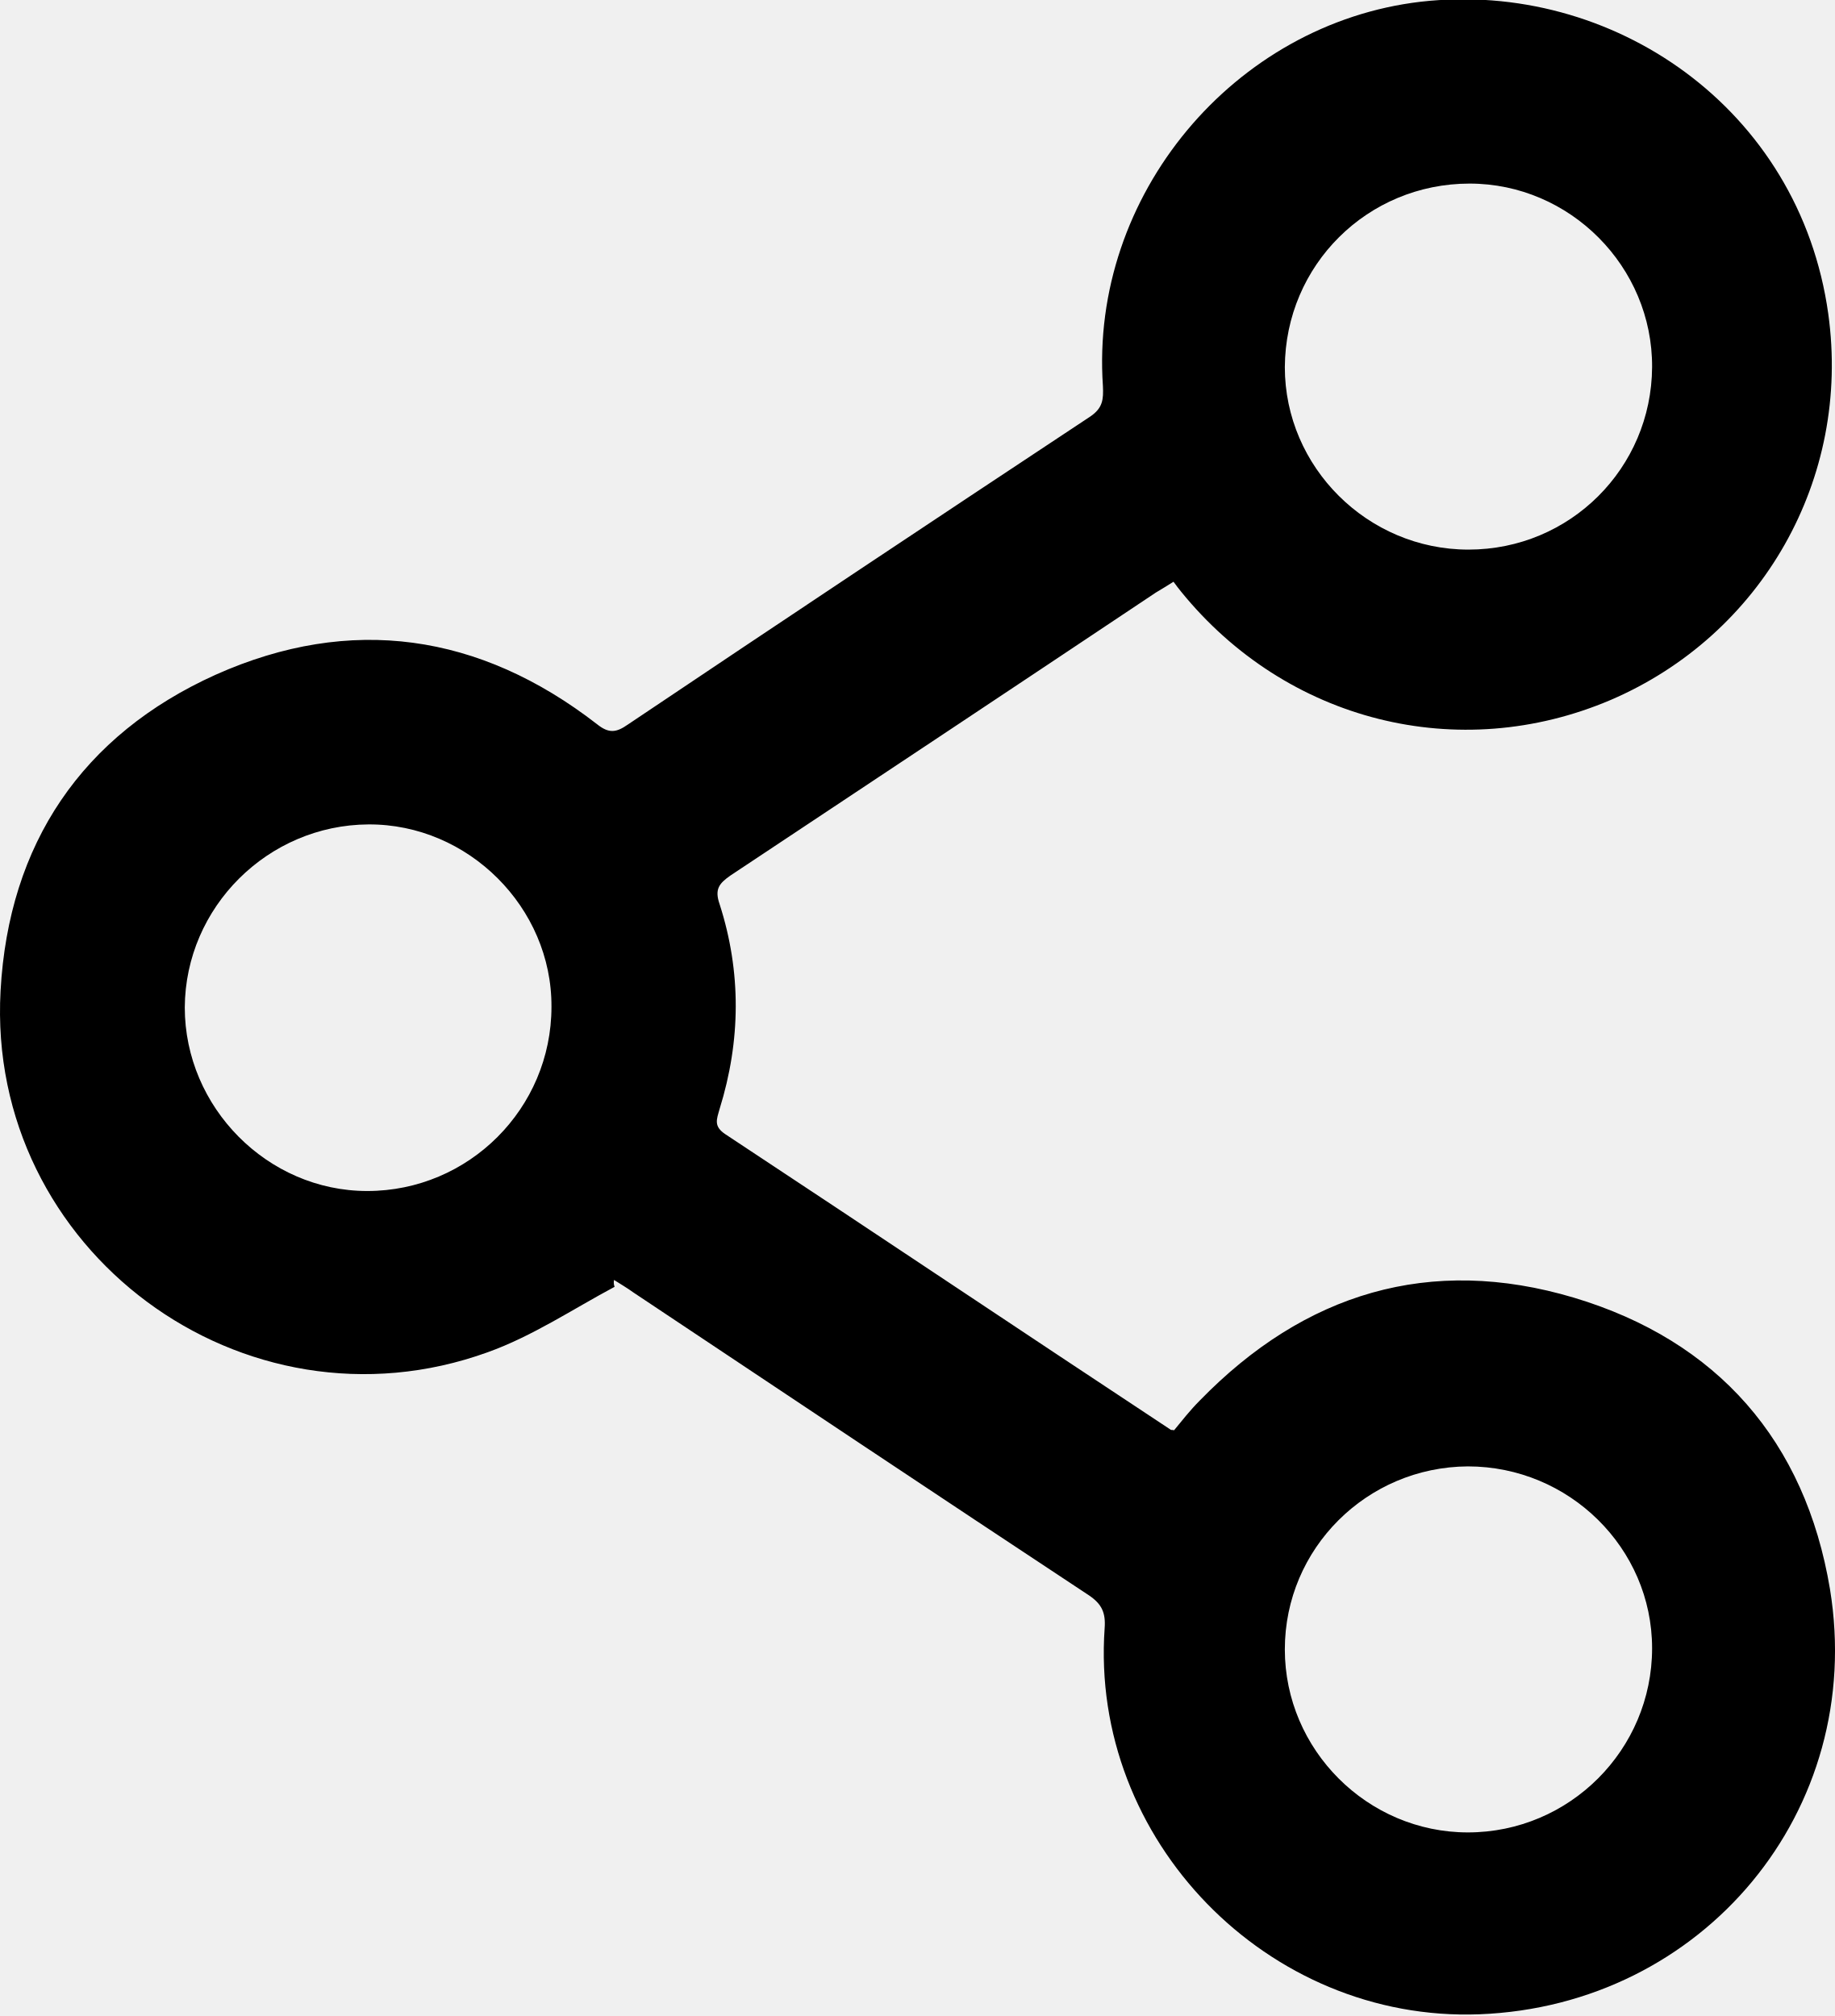
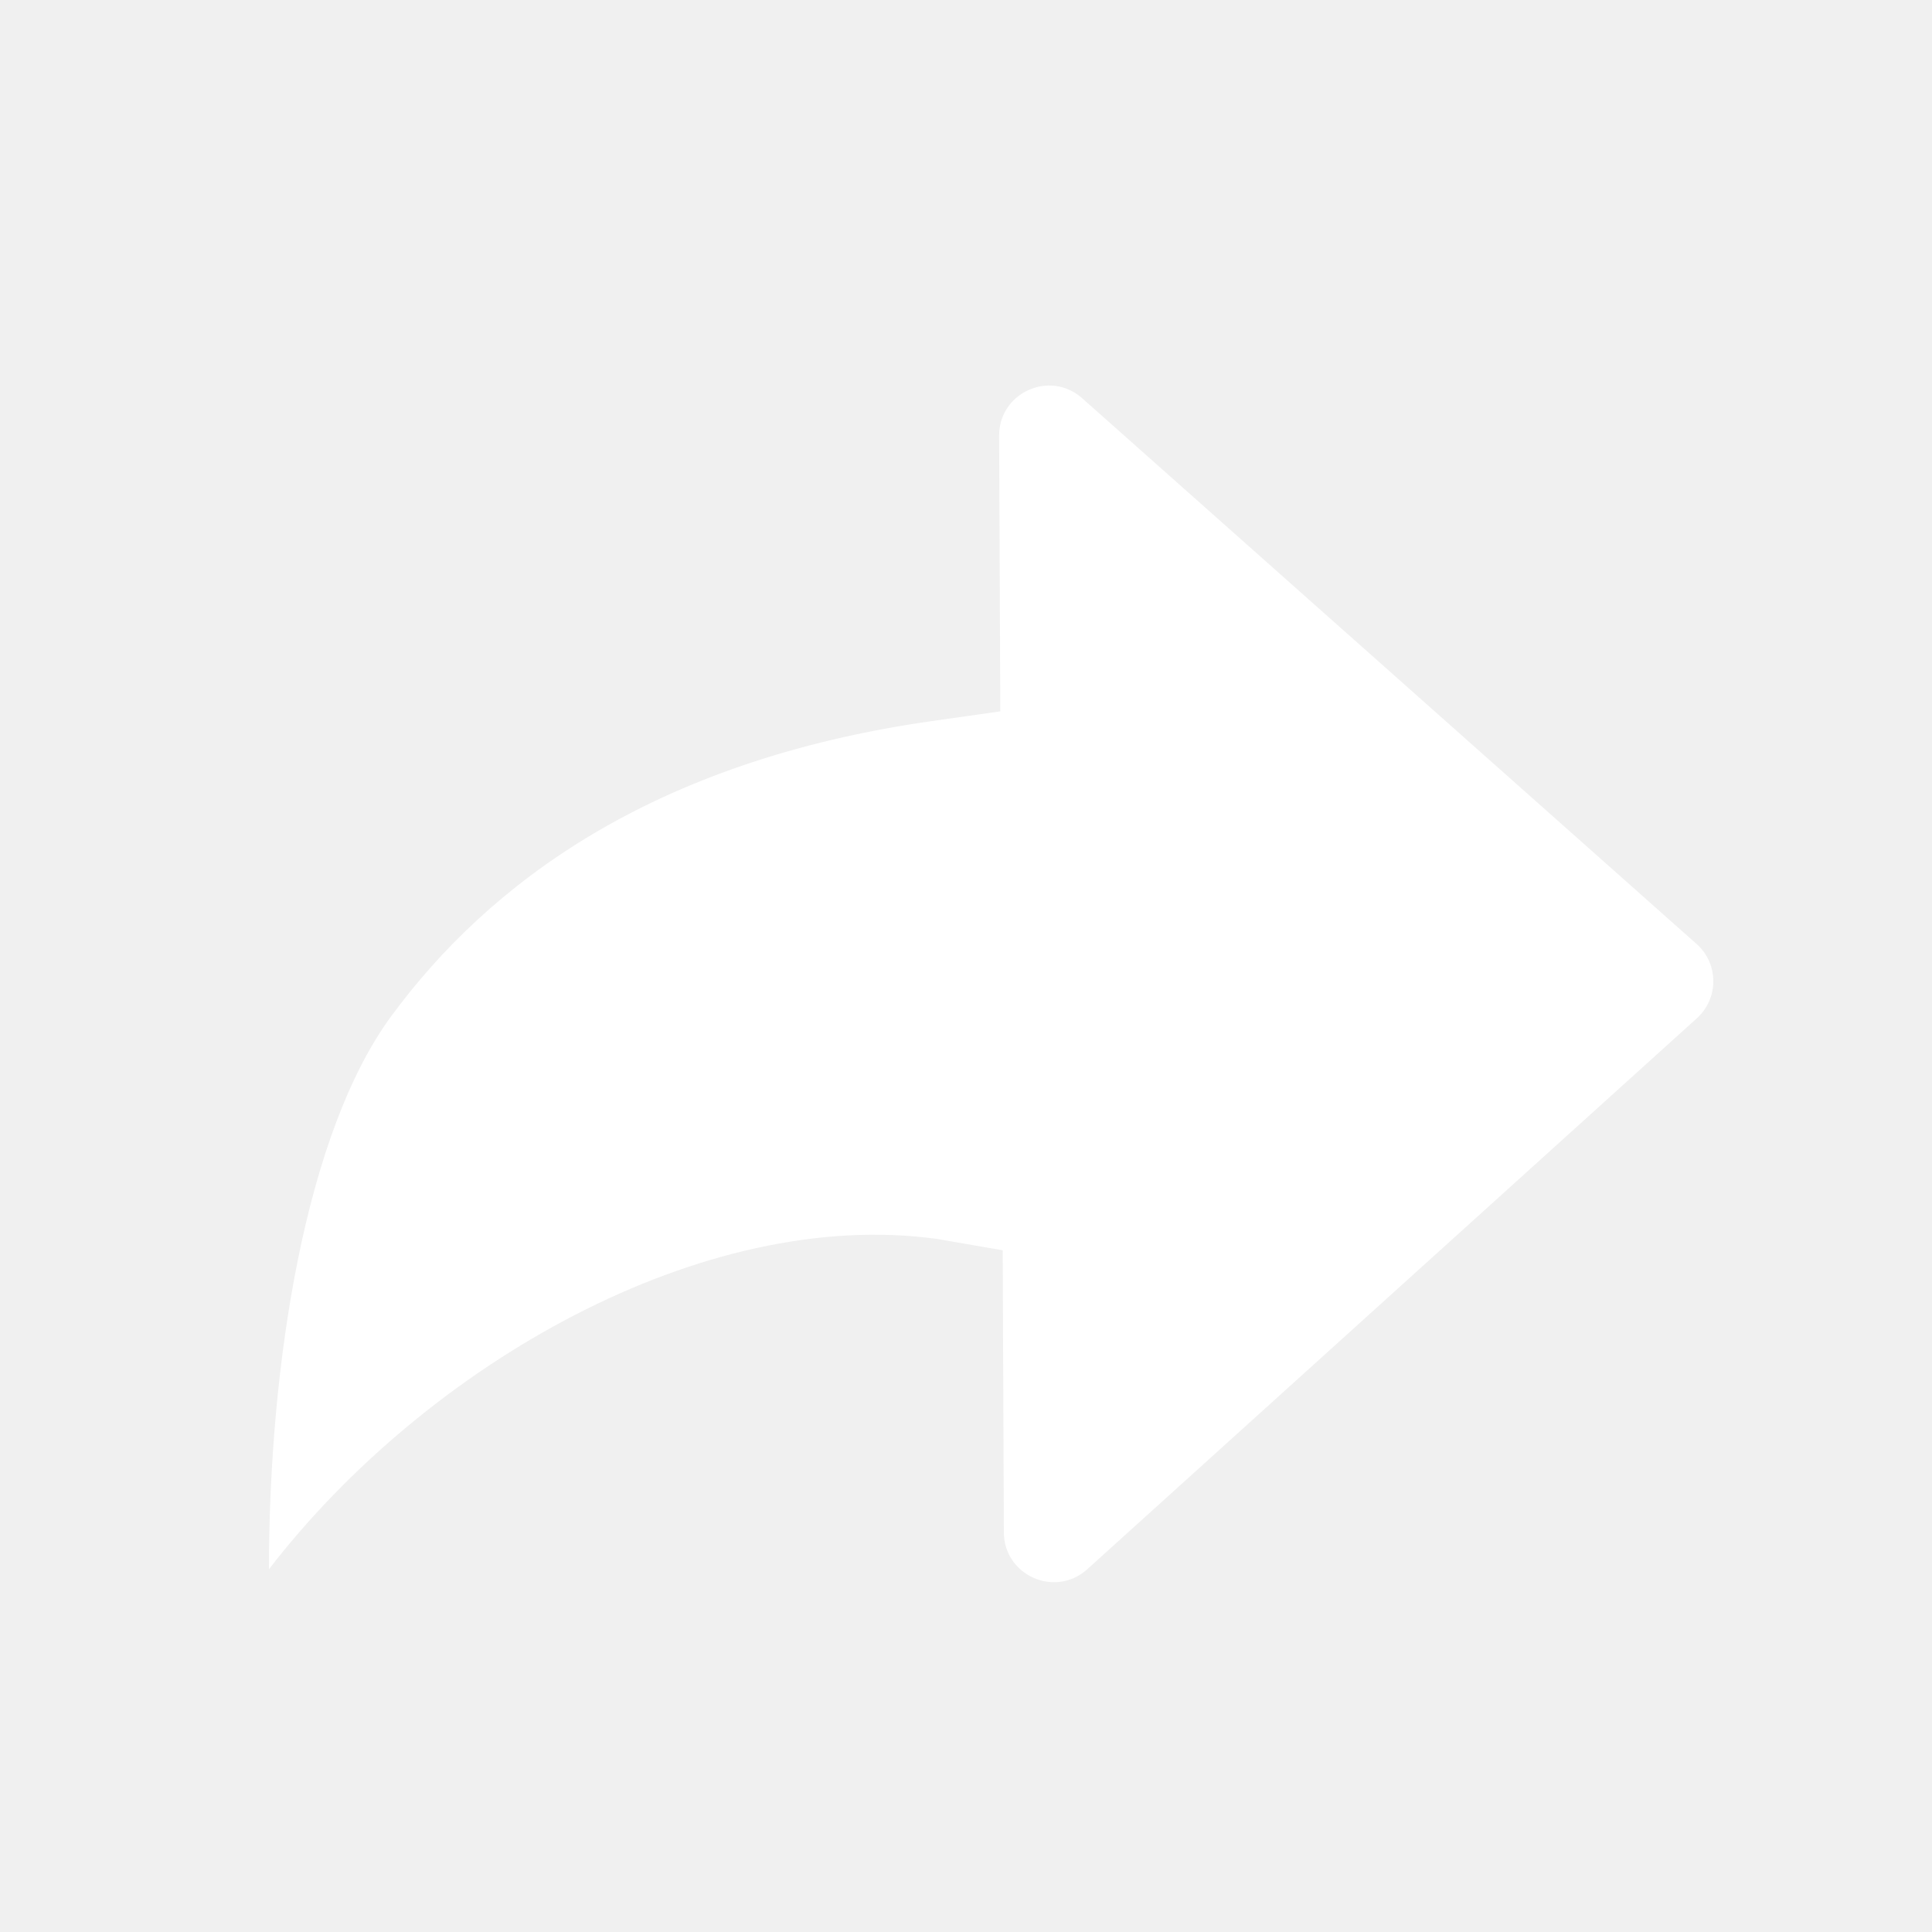
- <svg xmlns="http://www.w3.org/2000/svg" version="1.1" id="Layer_1" x="0px" y="0px" viewBox="0 0 319.7 351.4" style="enable-background:new 0 0 319.7 351.4;" xml:space="preserve">
-   <g>
-     <path d="M107.1,224.3c-7.3,3.9-14.3,8.6-22.1,11.4c-42.6,15.4-87.4-17.8-84.9-63c1.4-25.6,14.2-44.6,37.5-55.1   c23.5-10.5,46-7.2,66.4,8.6c2.1,1.7,3.4,1.5,5.4,0.1c26.8-18,53.7-35.9,80.6-53.7c2.2-1.5,2.3-3,2.2-5.3   c-2.3-33.3,22.9-63.2,55.4-67c33.3-3.8,66,18.5,71,54.4c4,28.8-11.6,56-37.9,67.3c-26.5,11.3-56.5,3.8-74.9-18.9   c-0.4-0.5-0.8-1-1.3-1.7c-1.1,0.7-2.1,1.3-3.1,1.9c-24.7,16.5-49.4,32.9-74.1,49.3c-2,1.4-2.8,2.4-1.9,5c3.8,11.8,3.7,23.8,0,35.7   c-0.5,1.8-1.1,3,1,4.4c25.9,17.1,51.7,34.4,77.6,51.5c0.1,0.1,0.2,0,0.6,0.1c1.4-1.7,2.8-3.5,4.5-5.2   c18.2-18.7,40.1-25.4,65.2-17.9c25,7.5,40.3,25,44.6,50.8c6.3,38.6-22.1,72.6-61.1,74.1c-36.9,1.4-67.9-30.4-65.3-67.3   c0.2-2.7-0.5-4.2-2.7-5.7c-26.5-17.5-53-35.2-79.4-52.8c-1.1-0.8-2.3-1.5-3.4-2.2C106.9,223.7,107,224,107.1,224.3z M64.2,143.7   c-17.5,0.1-31.9,14.4-32,31.9c0,17.4,14.4,32,31.8,32c17.7,0,32.1-14.4,32.1-32.1C96.2,158.2,81.6,143.6,64.2,143.7z M255.9,95.8   c17.7,0,31.9-14.2,32-31.8c0.1-17.5-14.3-32-31.8-32c-17.8,0-32.1,14.2-32.2,32C223.9,81.4,238.3,95.8,255.9,95.8z M255.8,255.6   c-17.6,0.1-31.9,14.3-31.9,31.9c0,17.5,14.4,31.9,31.9,31.9c17.7,0,32.1-14.4,32.1-32.1C287.9,269.8,273.4,255.6,255.8,255.6z" />
-   </g>
+ <svg xmlns="http://www.w3.org/2000/svg" width="20" height="20" viewBox="0 0 20 20" fill="none">
+   <path fill-rule="evenodd" clip-rule="evenodd" d="M11.202 4.122C10.868 3.826 10.341 4.064 10.343 4.511L10.355 7.364L9.65 7.464C6.747 7.877 5.058 9.148 4.049 10.521C3.16 11.731 2.785 14.124 2.784 16.245C4.419 14.124 7.281 12.489 9.704 12.826L10.38 12.943L10.392 15.864C10.394 16.31 10.923 16.544 11.255 16.245L17.566 10.541C17.794 10.334 17.793 9.976 17.563 9.772L11.202 4.122Z" fill="white" />
</svg>
